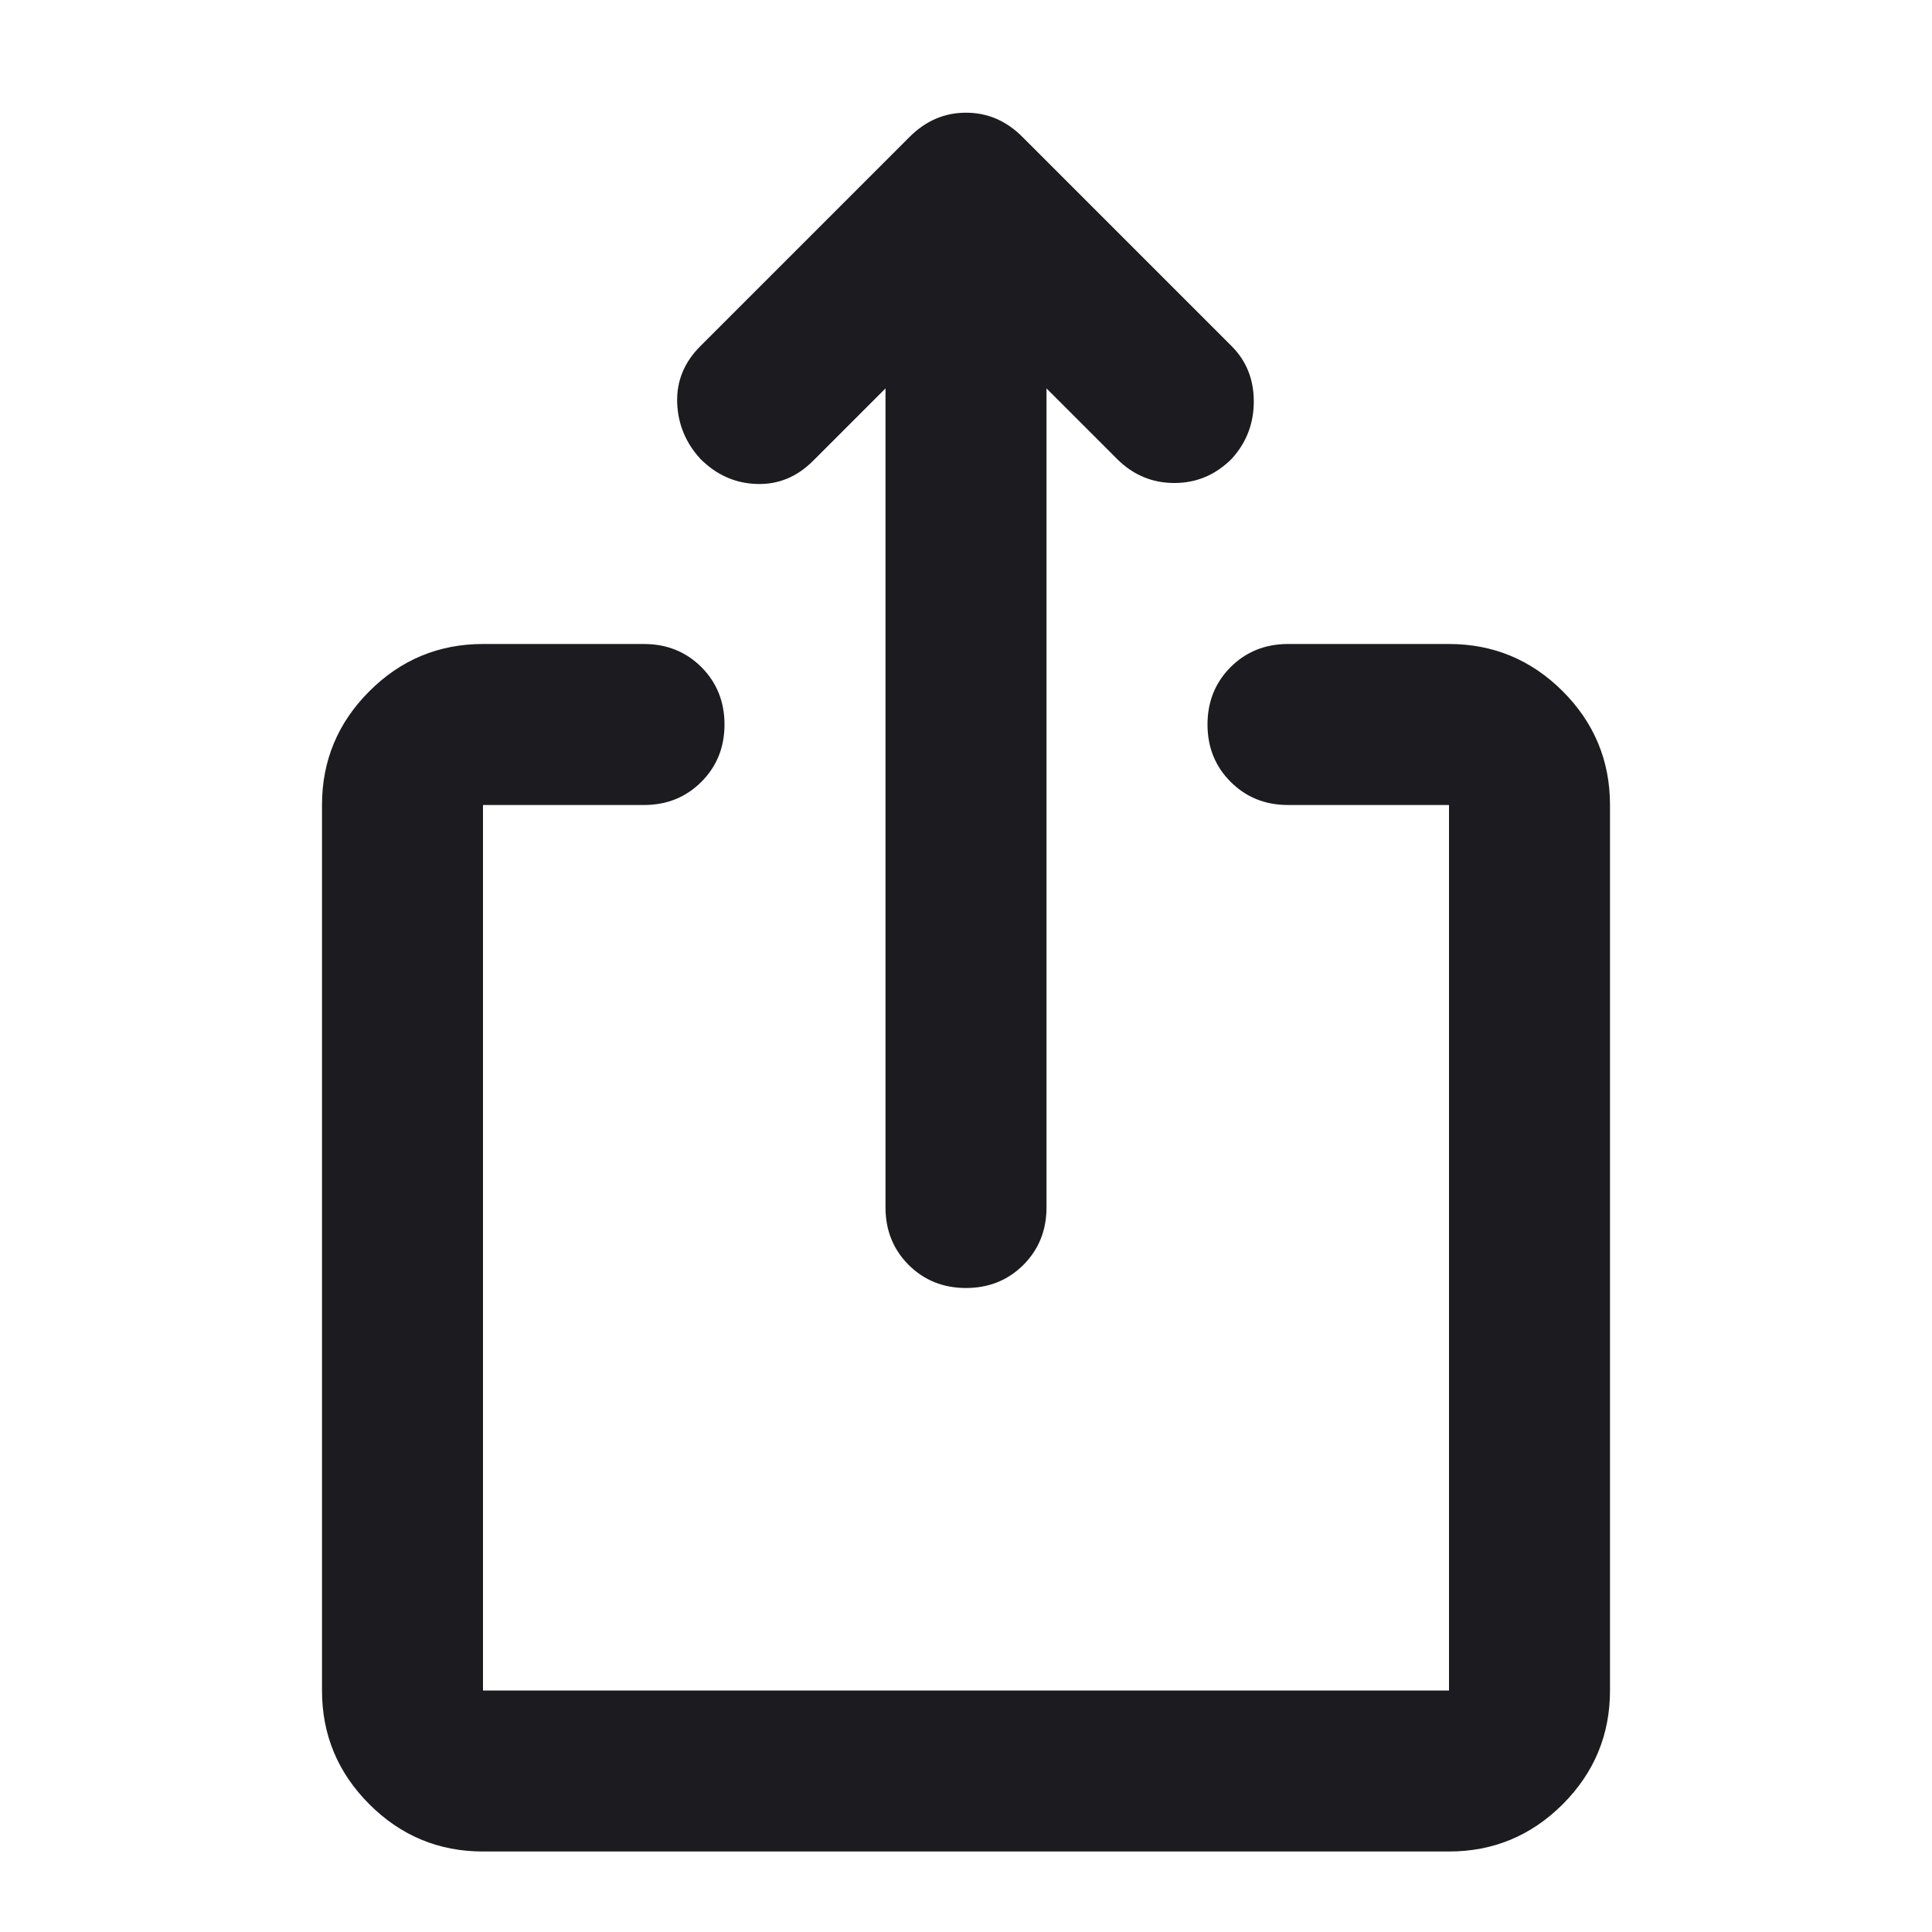
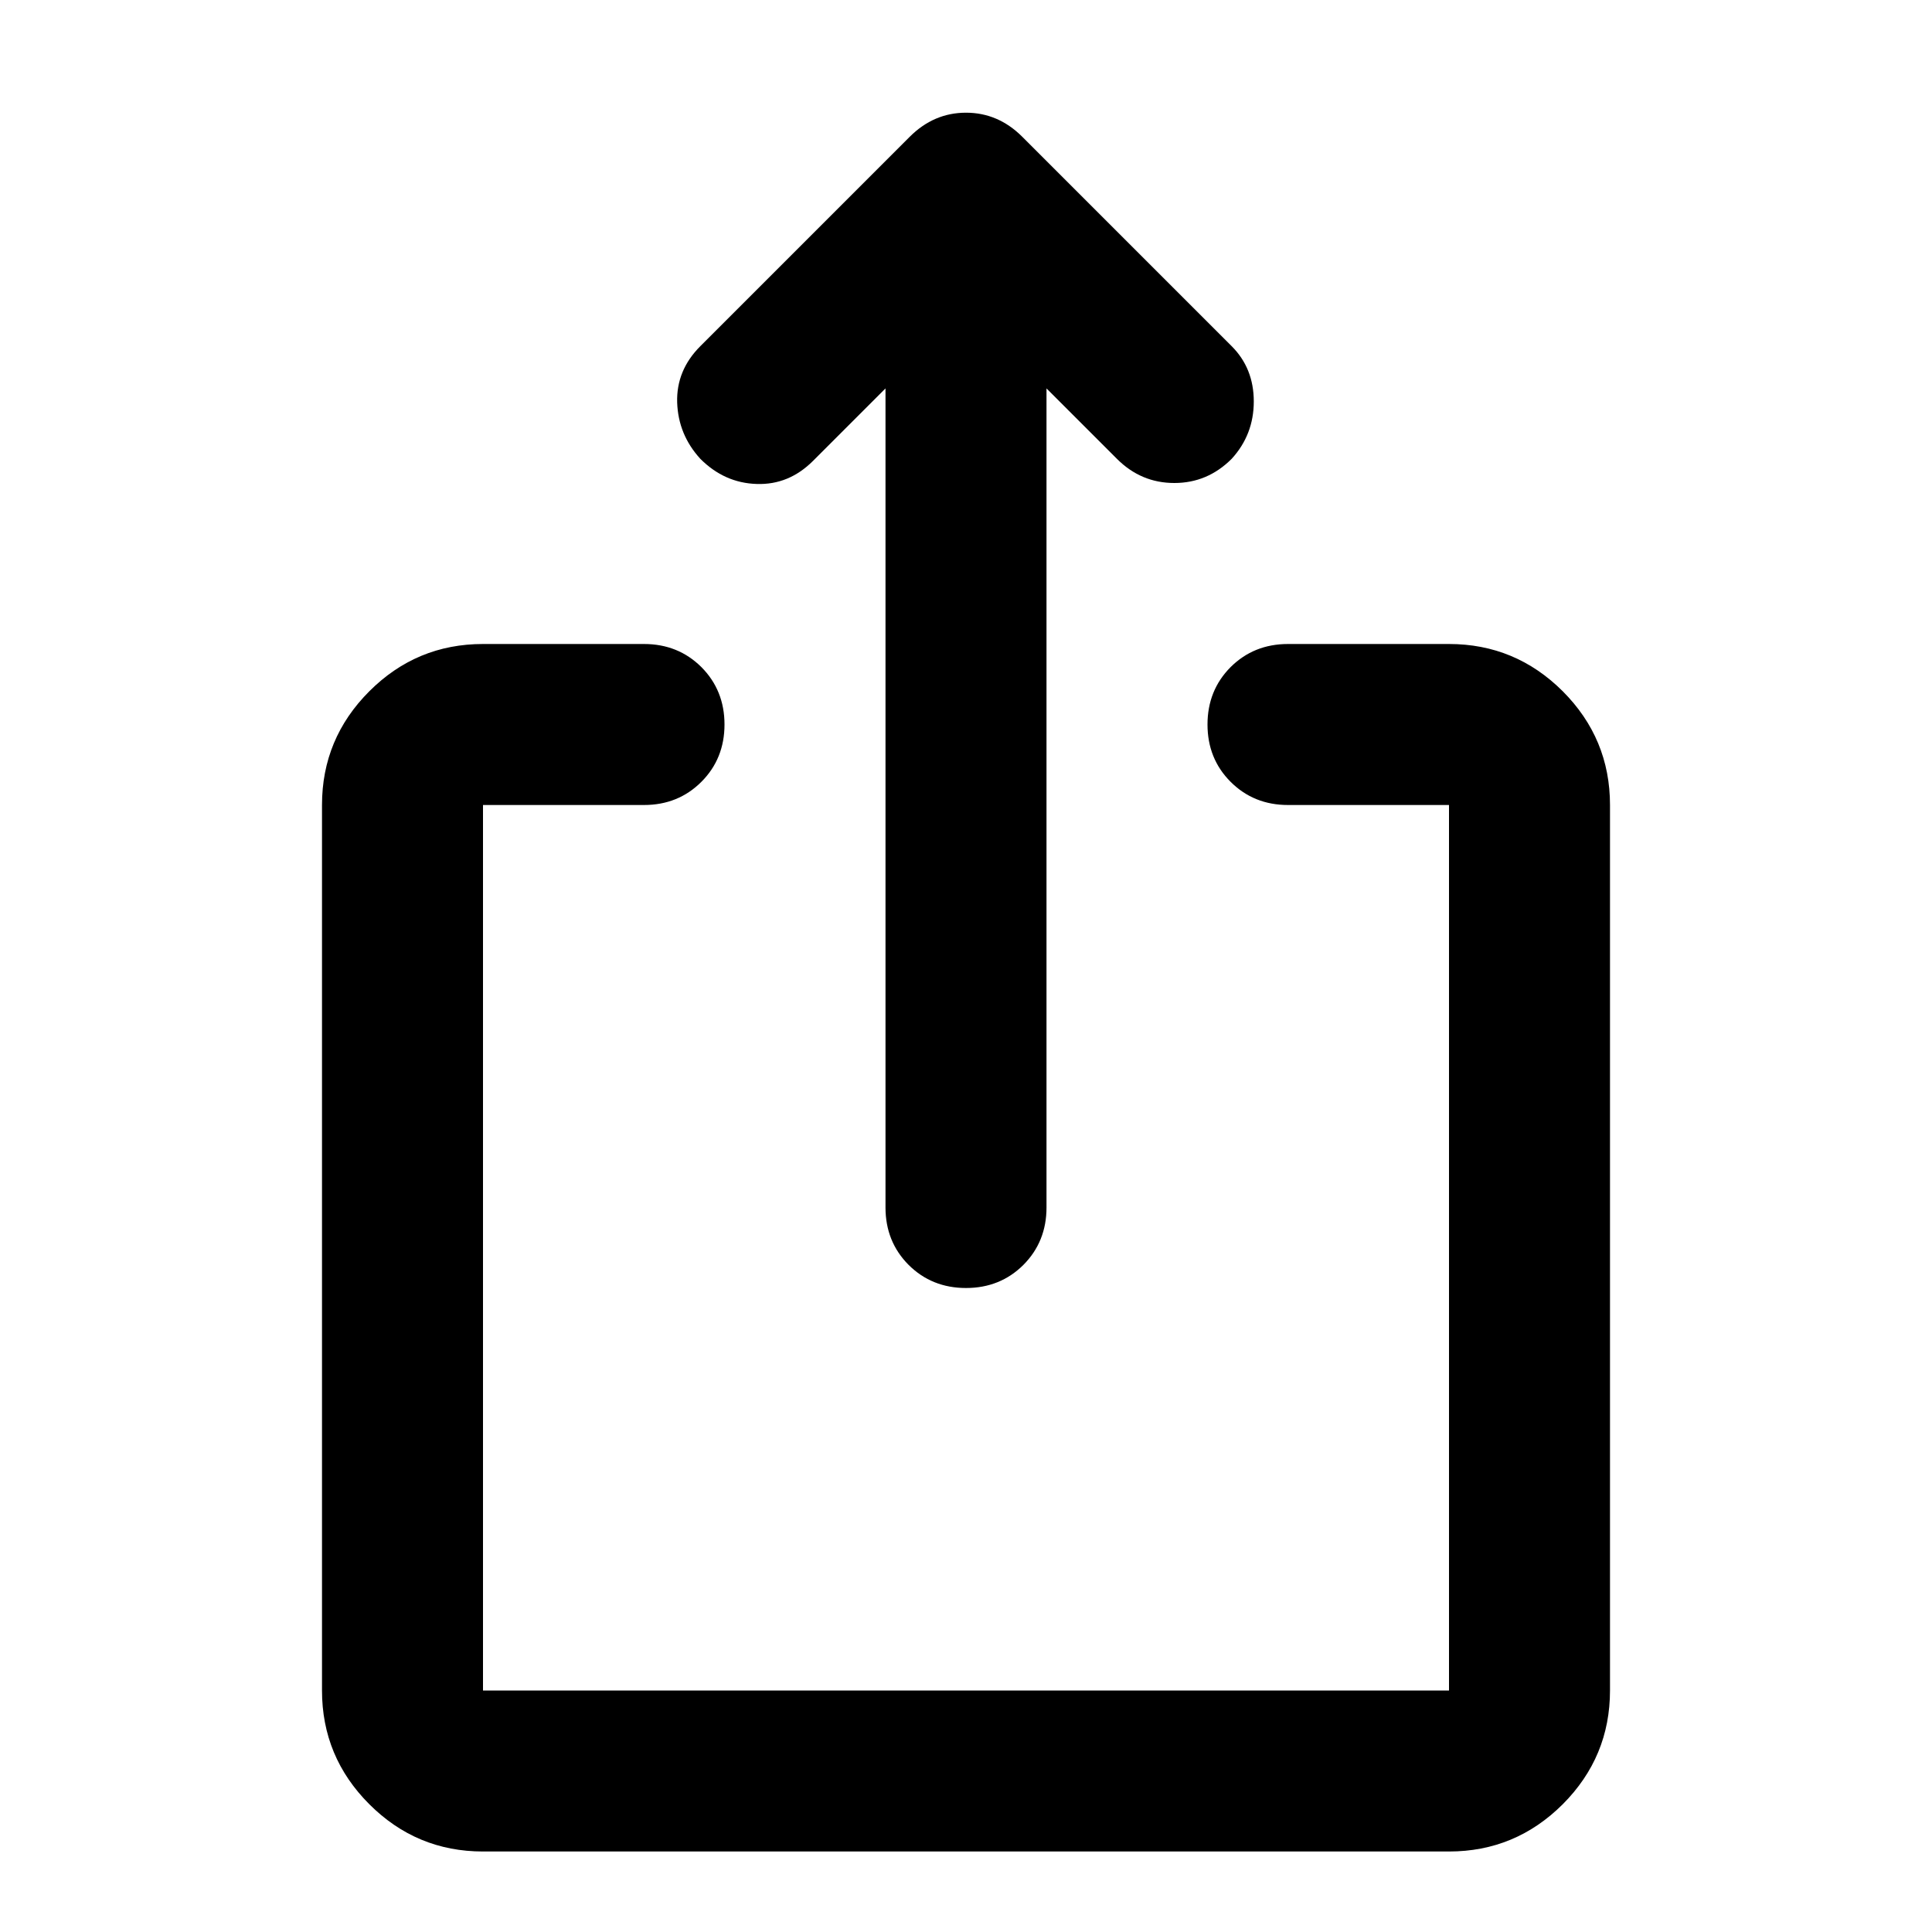
<svg xmlns="http://www.w3.org/2000/svg" width="24" height="24" viewBox="0 0 24 24" fill="none">
  <mask id="mask0_294_6845" style="mask-type:alpha" maskUnits="userSpaceOnUse" x="0" y="0" width="24" height="24">
-     <rect width="24" height="24" fill="#D9D9D9" />
+     <rect width="24" height="24" fill="currentColor" />
  </mask>
  <g mask="url(#mask0_294_6845)">
-     <path d="M6 23C5.45 23 4.979 22.804 4.588 22.413C4.196 22.021 4 21.55 4 21V10C4 9.45 4.196 8.979 4.588 8.587C4.979 8.196 5.45 8 6 8H8C8.283 8 8.521 8.096 8.713 8.287C8.904 8.479 9 8.717 9 9C9 9.283 8.904 9.521 8.713 9.712C8.521 9.904 8.283 10 8 10H6V21H18V10H16C15.717 10 15.479 9.904 15.287 9.712C15.096 9.521 15 9.283 15 9C15 8.717 15.096 8.479 15.287 8.287C15.479 8.096 15.717 8 16 8H18C18.55 8 19.021 8.196 19.413 8.587C19.804 8.979 20 9.45 20 10V21C20 21.55 19.804 22.021 19.413 22.413C19.021 22.804 18.55 23 18 23H6ZM11 4.825L10.1 5.725C9.9 5.925 9.667 6.021 9.4 6.012C9.133 6.004 8.9 5.9 8.7 5.7C8.517 5.5 8.421 5.267 8.412 5C8.404 4.733 8.5 4.5 8.7 4.3L11.3 1.7C11.5 1.5 11.733 1.4 12 1.4C12.267 1.4 12.5 1.5 12.7 1.7L15.3 4.3C15.483 4.483 15.575 4.712 15.575 4.987C15.575 5.262 15.483 5.5 15.3 5.7C15.1 5.9 14.863 6 14.588 6C14.312 6 14.075 5.9 13.875 5.7L13 4.825V15C13 15.283 12.904 15.521 12.713 15.713C12.521 15.904 12.283 16 12 16C11.717 16 11.479 15.904 11.287 15.713C11.096 15.521 11 15.283 11 15V4.825Z" fill="#1C1B1F" />
+     <path d="M6 23C5.45 23 4.979 22.804 4.588 22.413C4.196 22.021 4 21.55 4 21V10C4 9.45 4.196 8.979 4.588 8.587C4.979 8.196 5.45 8 6 8H8C8.283 8 8.521 8.096 8.713 8.287C8.904 8.479 9 8.717 9 9C9 9.283 8.904 9.521 8.713 9.712C8.521 9.904 8.283 10 8 10H6V21H18V10H16C15.717 10 15.479 9.904 15.287 9.712C15.096 9.521 15 9.283 15 9C15 8.717 15.096 8.479 15.287 8.287C15.479 8.096 15.717 8 16 8H18C18.55 8 19.021 8.196 19.413 8.587C19.804 8.979 20 9.45 20 10V21C20 21.55 19.804 22.021 19.413 22.413C19.021 22.804 18.55 23 18 23H6ZM11 4.825L10.1 5.725C9.9 5.925 9.667 6.021 9.4 6.012C9.133 6.004 8.9 5.9 8.7 5.7C8.517 5.5 8.421 5.267 8.412 5C8.404 4.733 8.5 4.5 8.7 4.3L11.3 1.7C11.5 1.5 11.733 1.4 12 1.4C12.267 1.4 12.5 1.5 12.7 1.7L15.3 4.3C15.483 4.483 15.575 4.712 15.575 4.987C15.575 5.262 15.483 5.5 15.3 5.7C15.1 5.9 14.863 6 14.588 6C14.312 6 14.075 5.9 13.875 5.7L13 4.825V15C13 15.283 12.904 15.521 12.713 15.713C12.521 15.904 12.283 16 12 16C11.717 16 11.479 15.904 11.287 15.713C11.096 15.521 11 15.283 11 15V4.825Z" fill="currentColor" />
  </g>
</svg>
